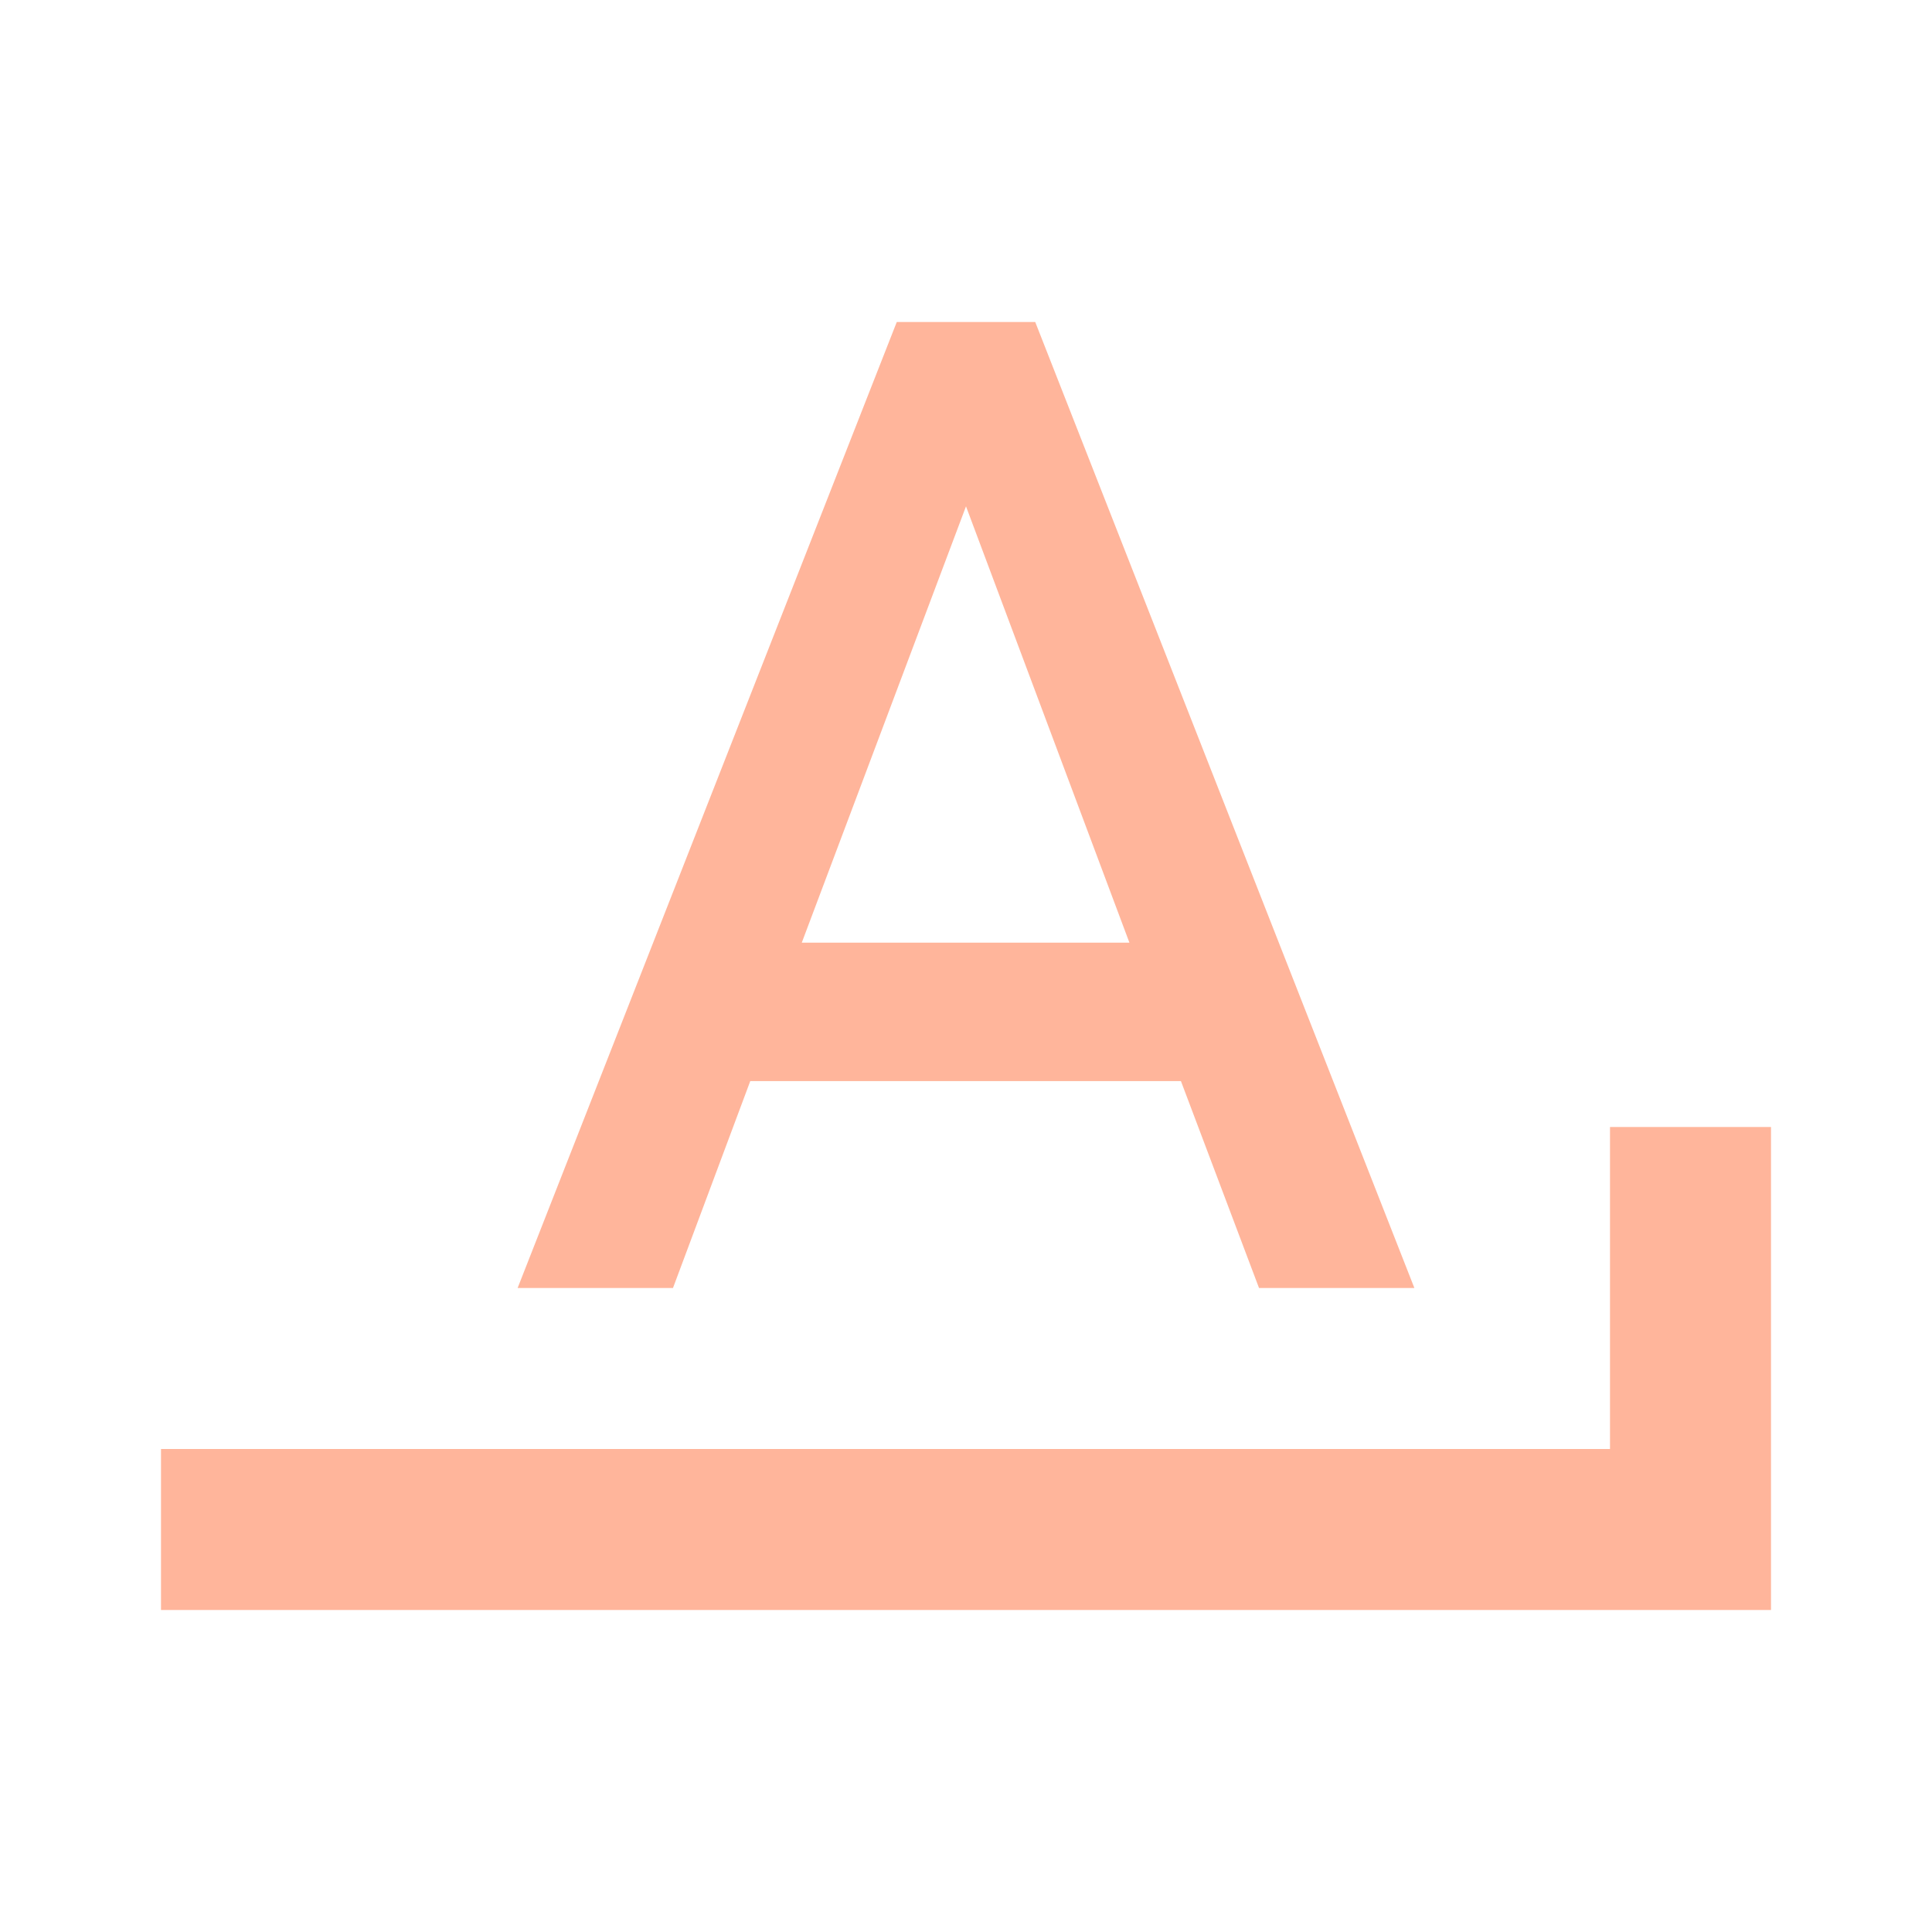
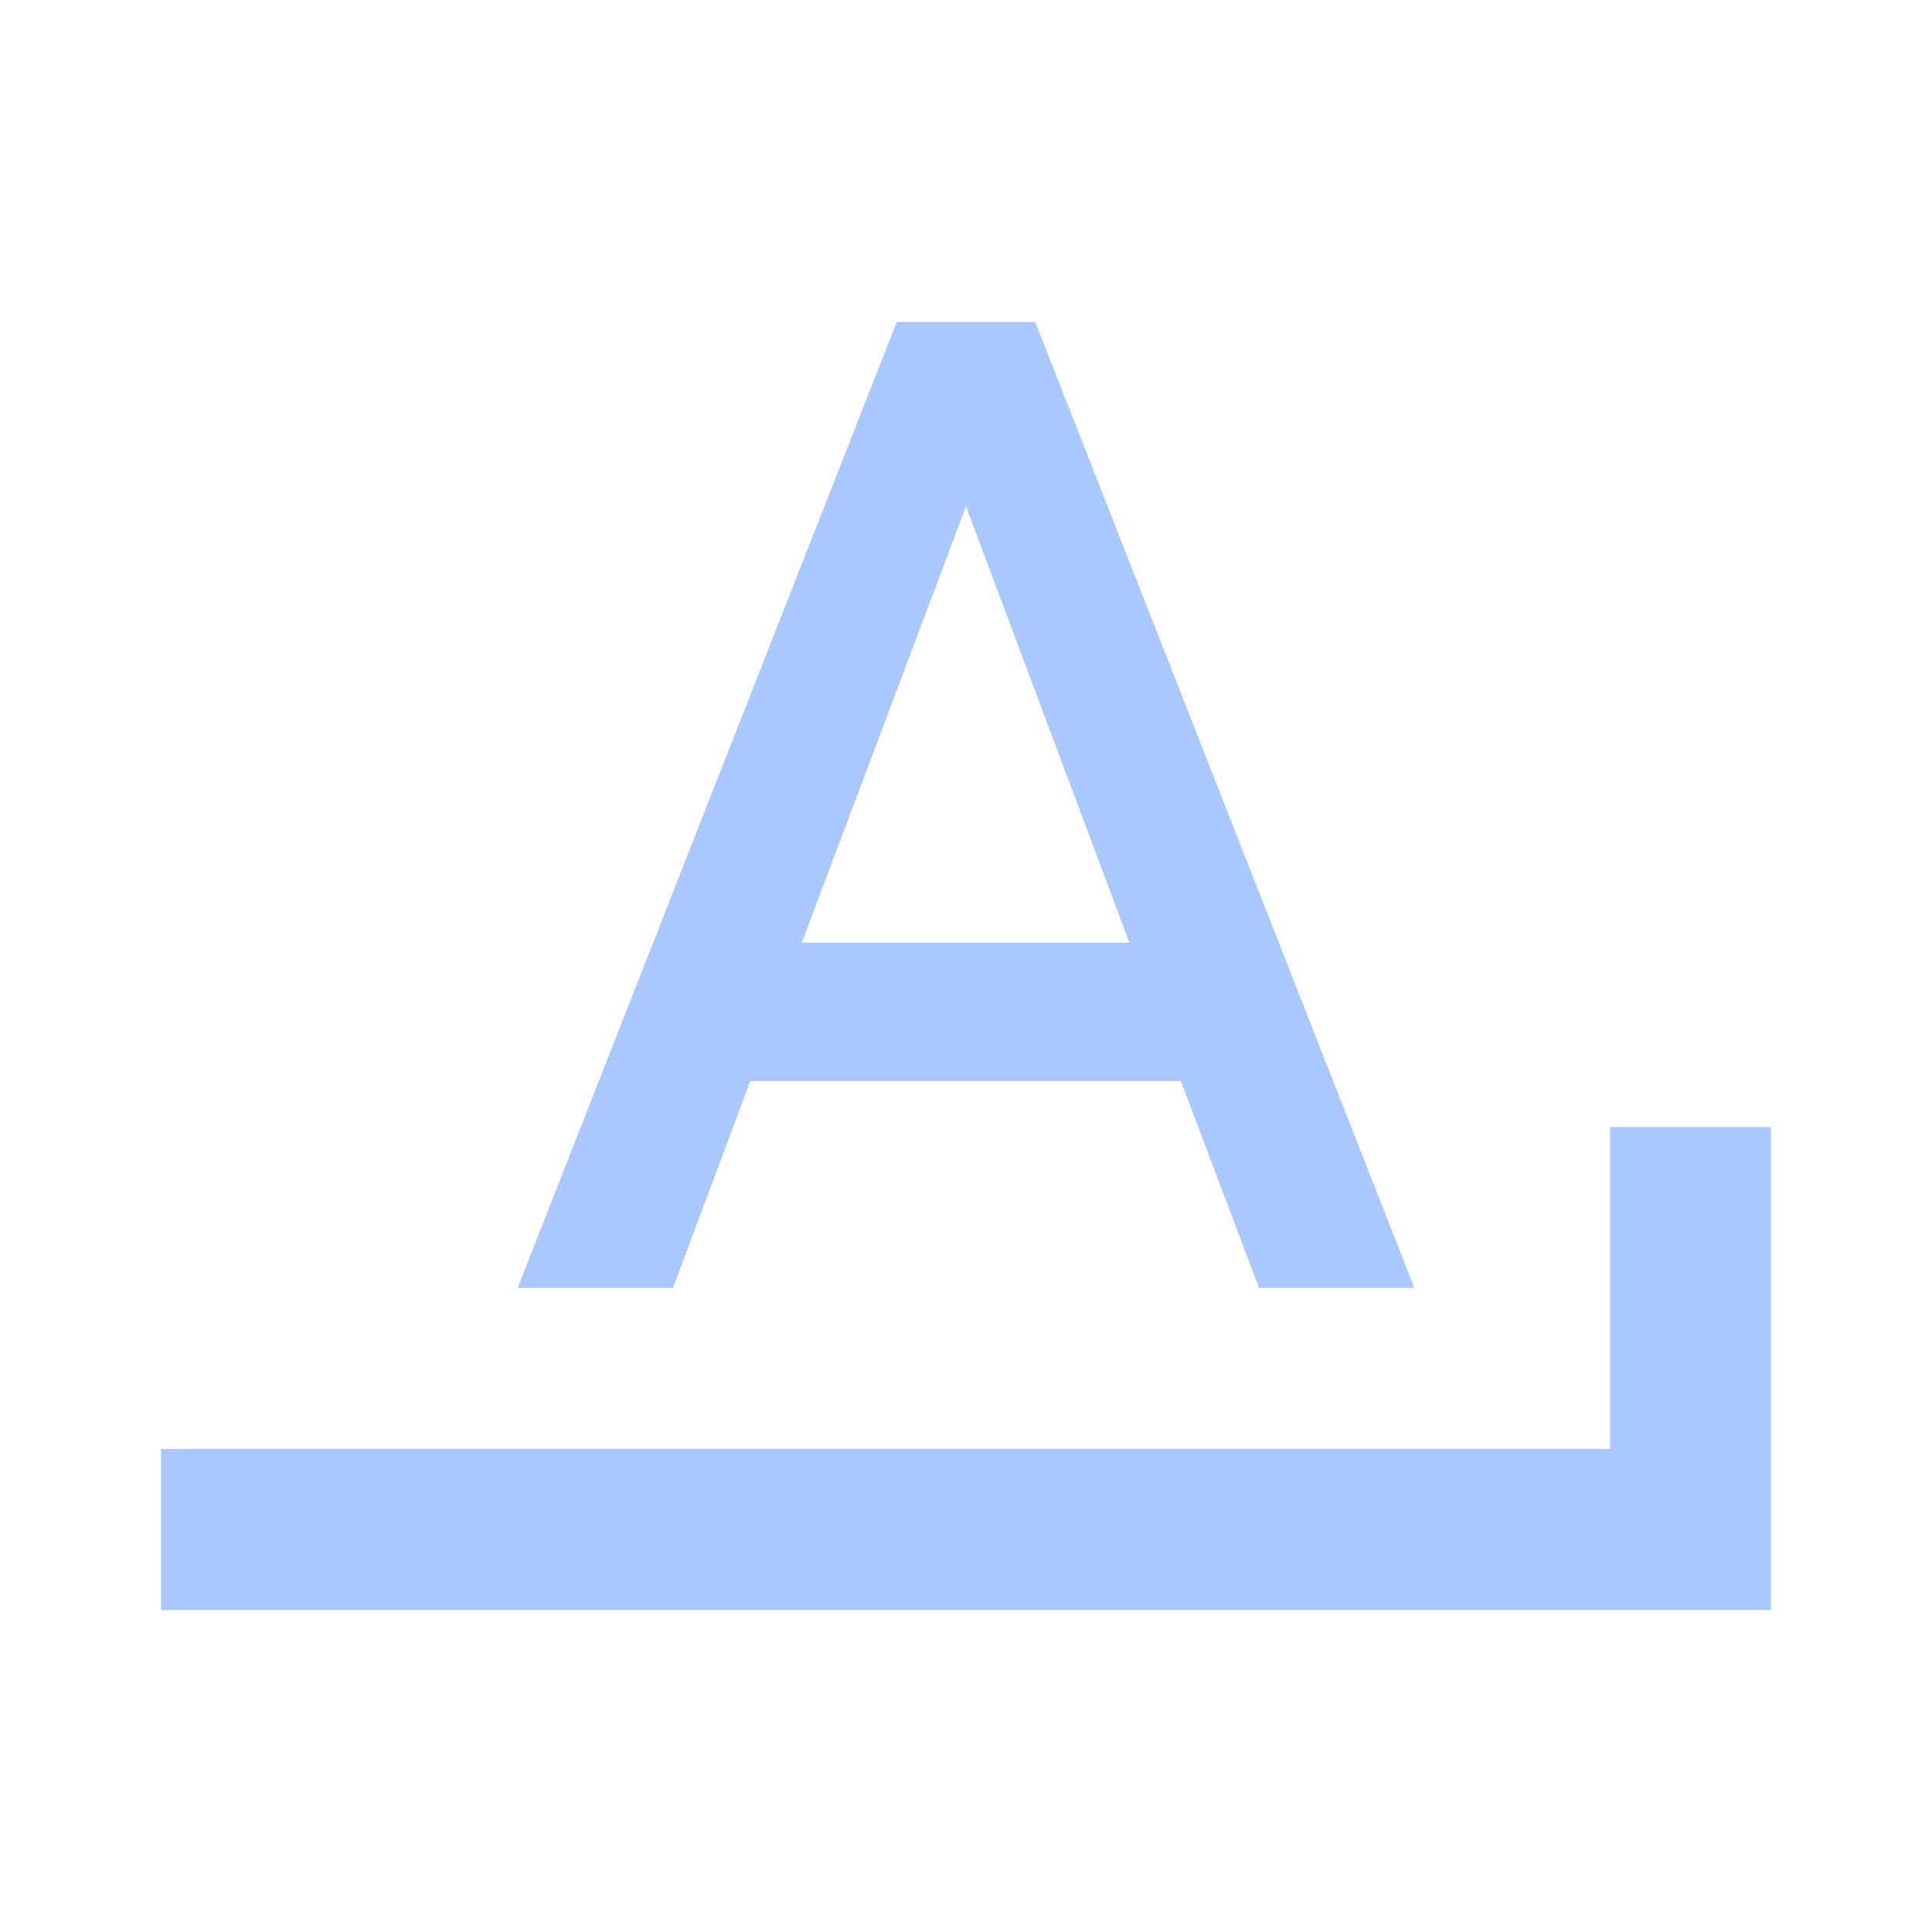
- <svg xmlns="http://www.w3.org/2000/svg" fill="#FFB59B" preserveAspectRatio="xMidYMid meet" id="mdi-format-letter-ends-with" viewBox="0 0 24 24">
+ <svg xmlns="http://www.w3.org/2000/svg" fill="#AAC7FF" preserveAspectRatio="xMidYMid meet" id="mdi-format-letter-ends-with" viewBox="0 0 24 24">
  <path d="M11.14 4L6.43 16H8.36L9.32 13.43H14.67L15.64 16H17.57L12.86 4M12 6.29L14.03 11.71H9.96M20 14V18H2V20H22V14Z" />
</svg>
